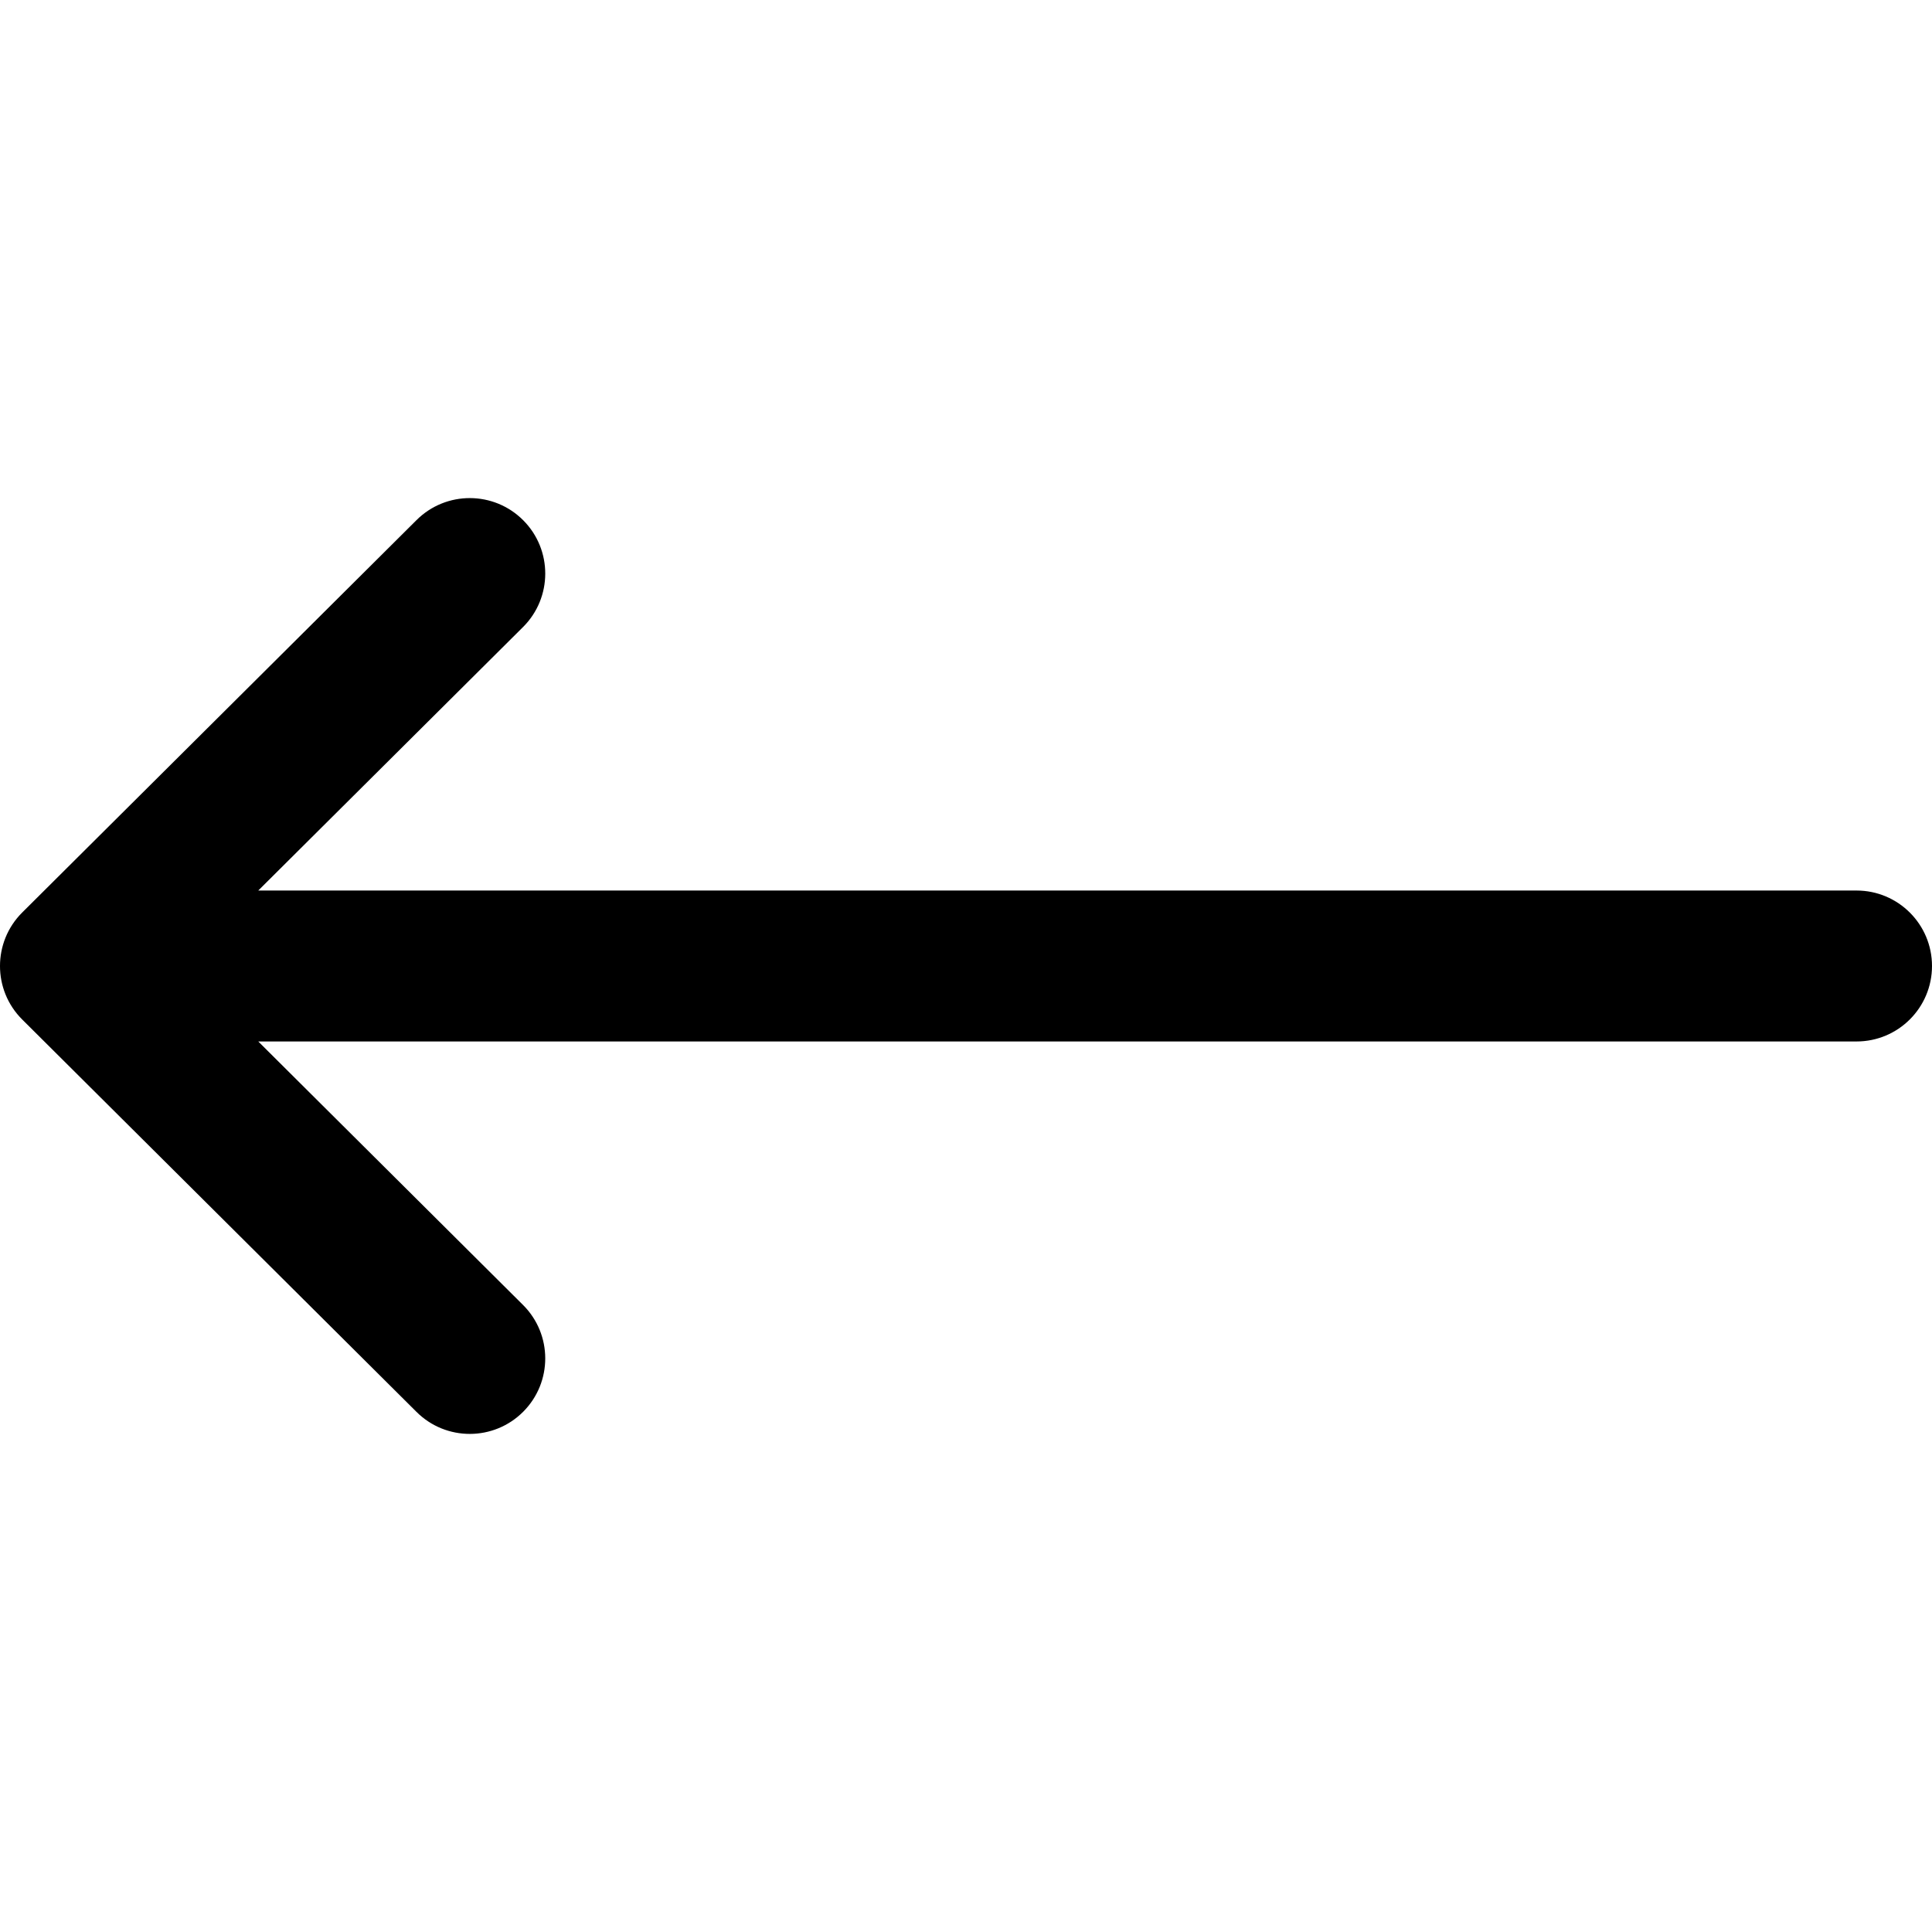
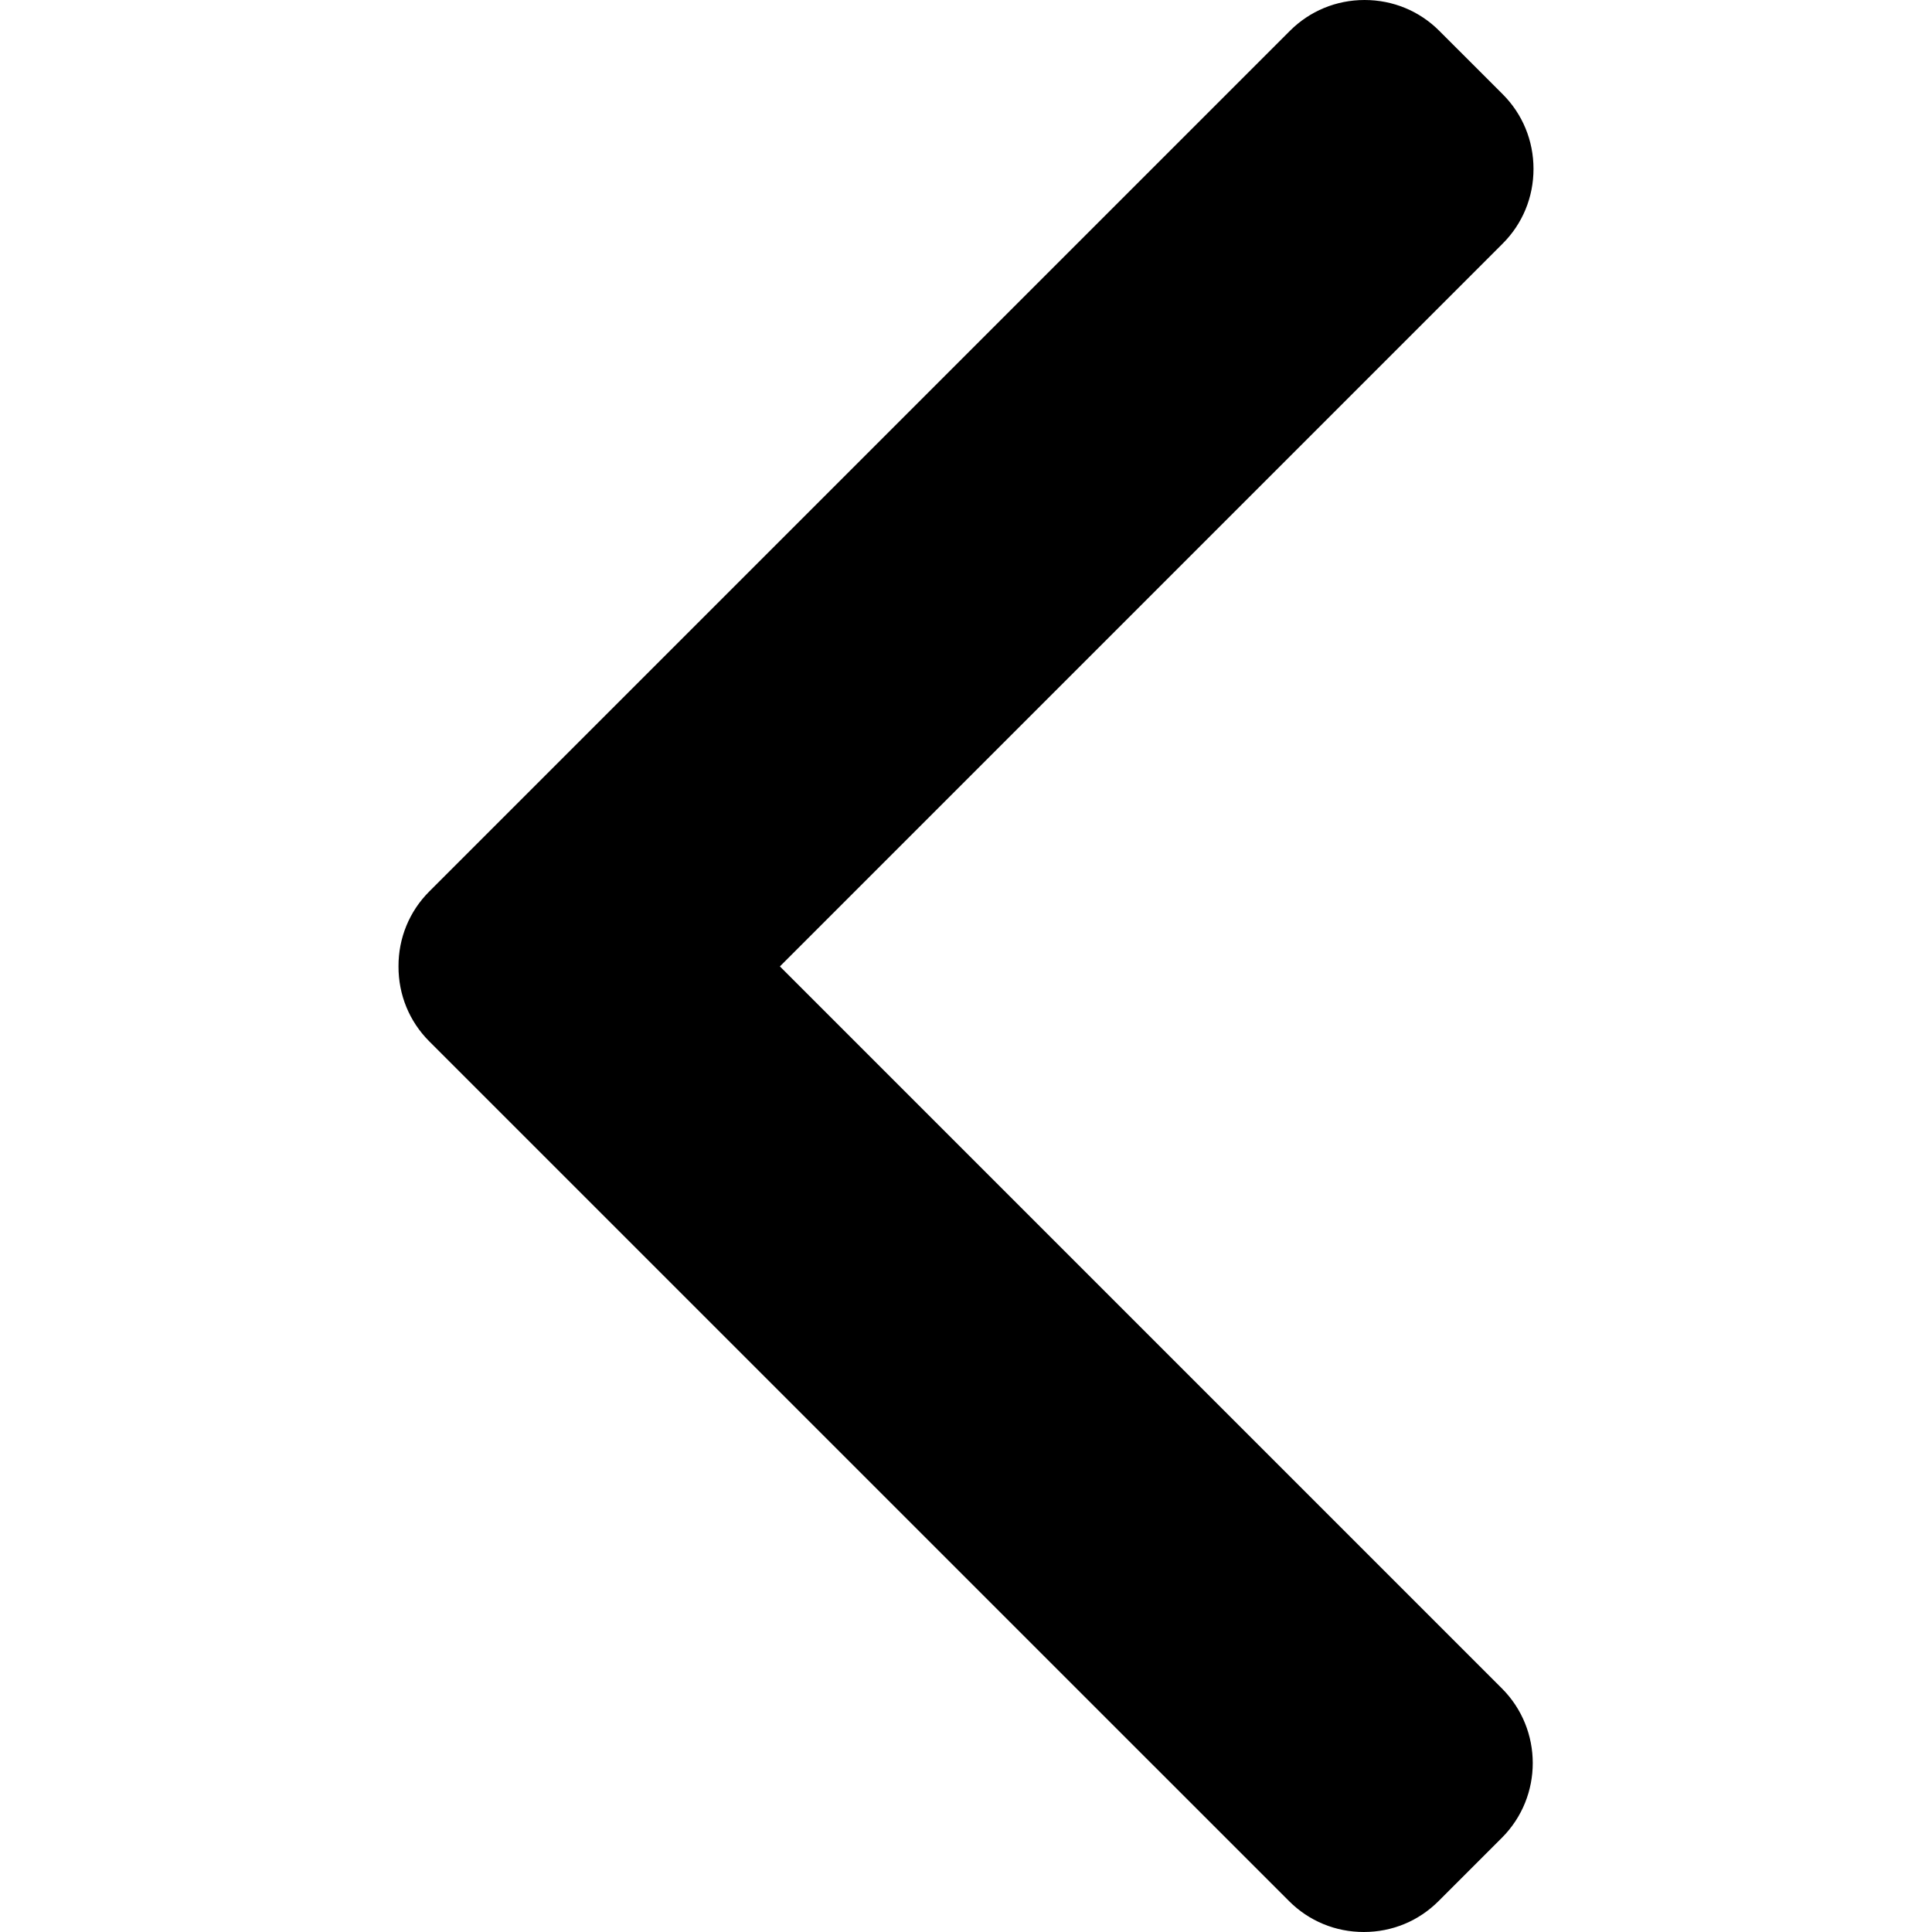
- <svg xmlns="http://www.w3.org/2000/svg" version="1.1" id="Capa_1" x="0px" y="0px" viewBox="0 0 512 512" style="enable-background:new 0 0 512 512;" xml:space="preserve">
+ <svg xmlns="http://www.w3.org/2000/svg" version="1.1" id="Layer_1" x="0px" y="0px" viewBox="0 0 492 492" style="enable-background:new 0 0 492 492;" xml:space="preserve">
  <g>
    <g>
-       <path d="M492,236H68.442l70.164-69.824c7.829-7.792,7.859-20.455,0.067-28.284c-7.792-7.83-20.456-7.859-28.285-0.068    l-104.504,104c-0.007,0.006-0.012,0.013-0.018,0.019c-7.809,7.792-7.834,20.496-0.002,28.314c0.007,0.006,0.012,0.013,0.018,0.019    l104.504,104c7.828,7.79,20.492,7.763,28.285-0.068c7.792-7.829,7.762-20.492-0.067-28.284L68.442,276H492    c11.046,0,20-8.954,20-20C512,244.954,503.046,236,492,236z" />
+       <path d="M198.608,246.104L382.664,62.04c5.068-5.056,7.856-11.816,7.856-19.024c0-7.212-2.788-13.968-7.856-19.032l-16.128-16.12    C361.476,2.792,354.712,0,347.504,0s-13.964,2.792-19.028,7.864L109.328,227.008c-5.084,5.08-7.868,11.868-7.848,19.084    c-0.02,7.248,2.76,14.028,7.848,19.112l218.944,218.932c5.064,5.072,11.82,7.864,19.032,7.864c7.208,0,13.964-2.792,19.032-7.864    l16.124-16.12c10.492-10.492,10.492-27.572,0-38.06L198.608,246.104z" />
    </g>
  </g>
  <g>
</g>
  <g>
</g>
  <g>
</g>
  <g>
</g>
  <g>
</g>
  <g>
</g>
  <g>
</g>
  <g>
</g>
  <g>
</g>
  <g>
</g>
  <g>
</g>
  <g>
</g>
  <g>
</g>
  <g>
</g>
  <g>
</g>
</svg>
